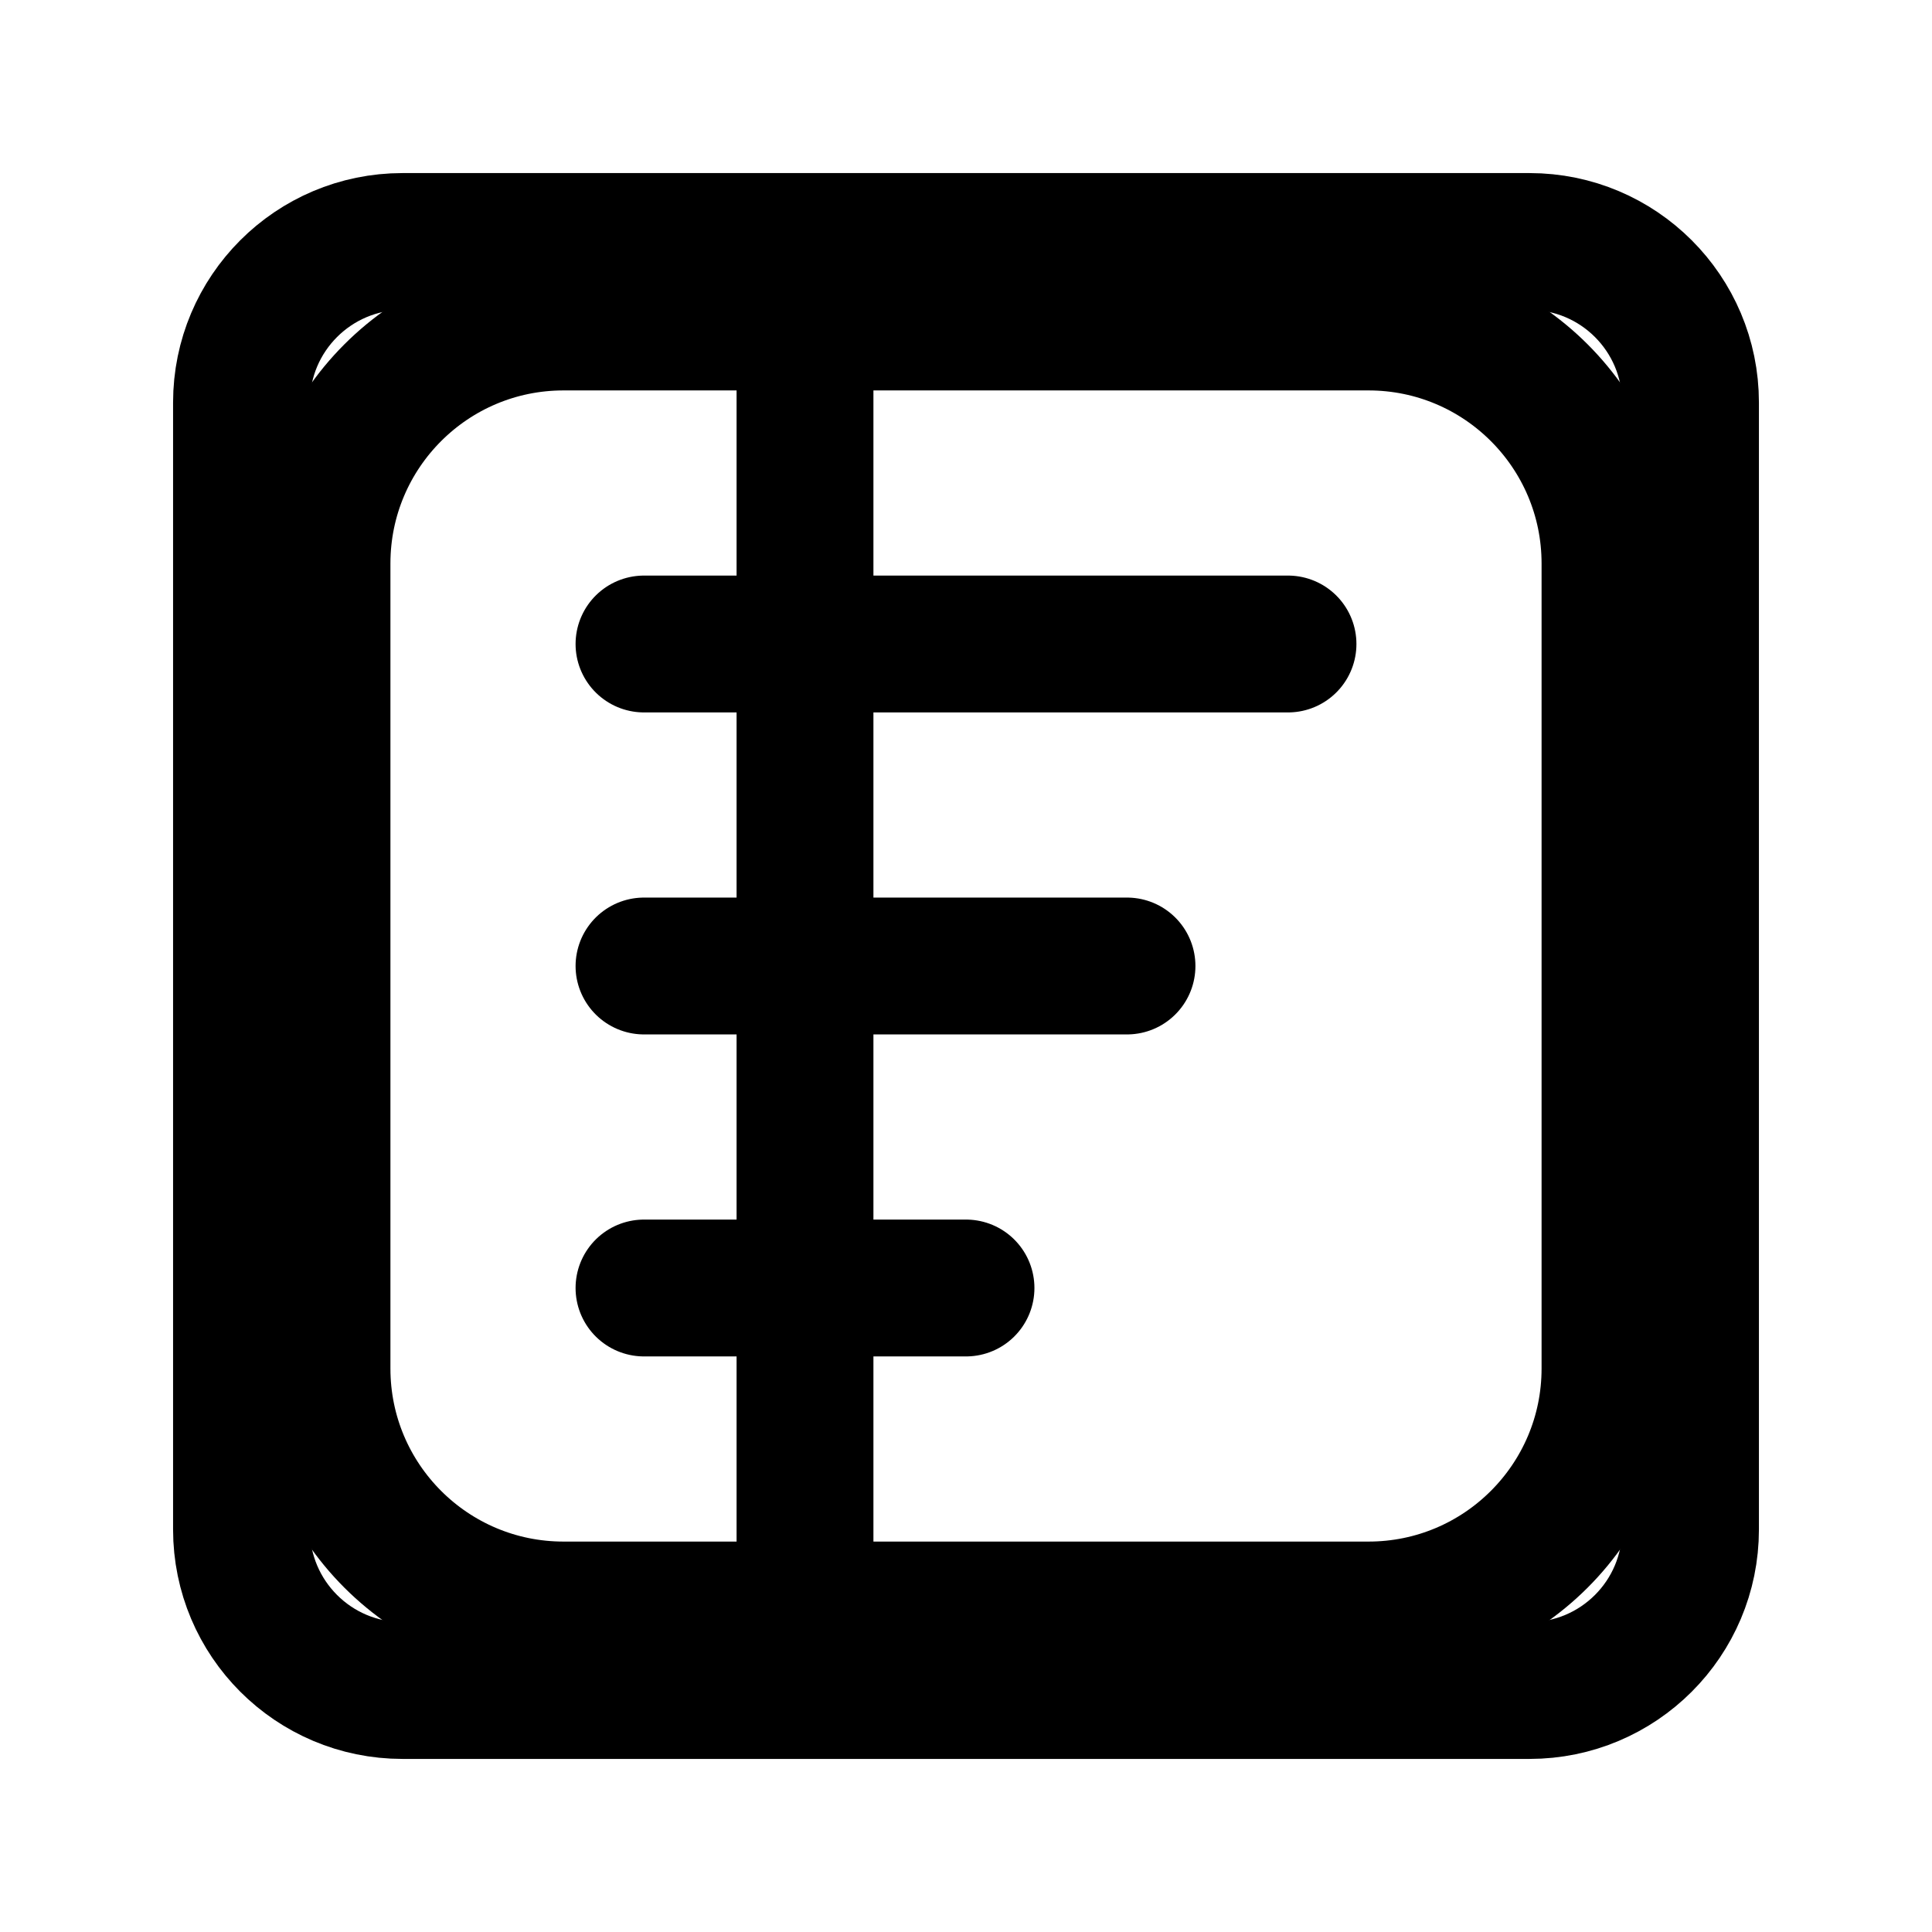
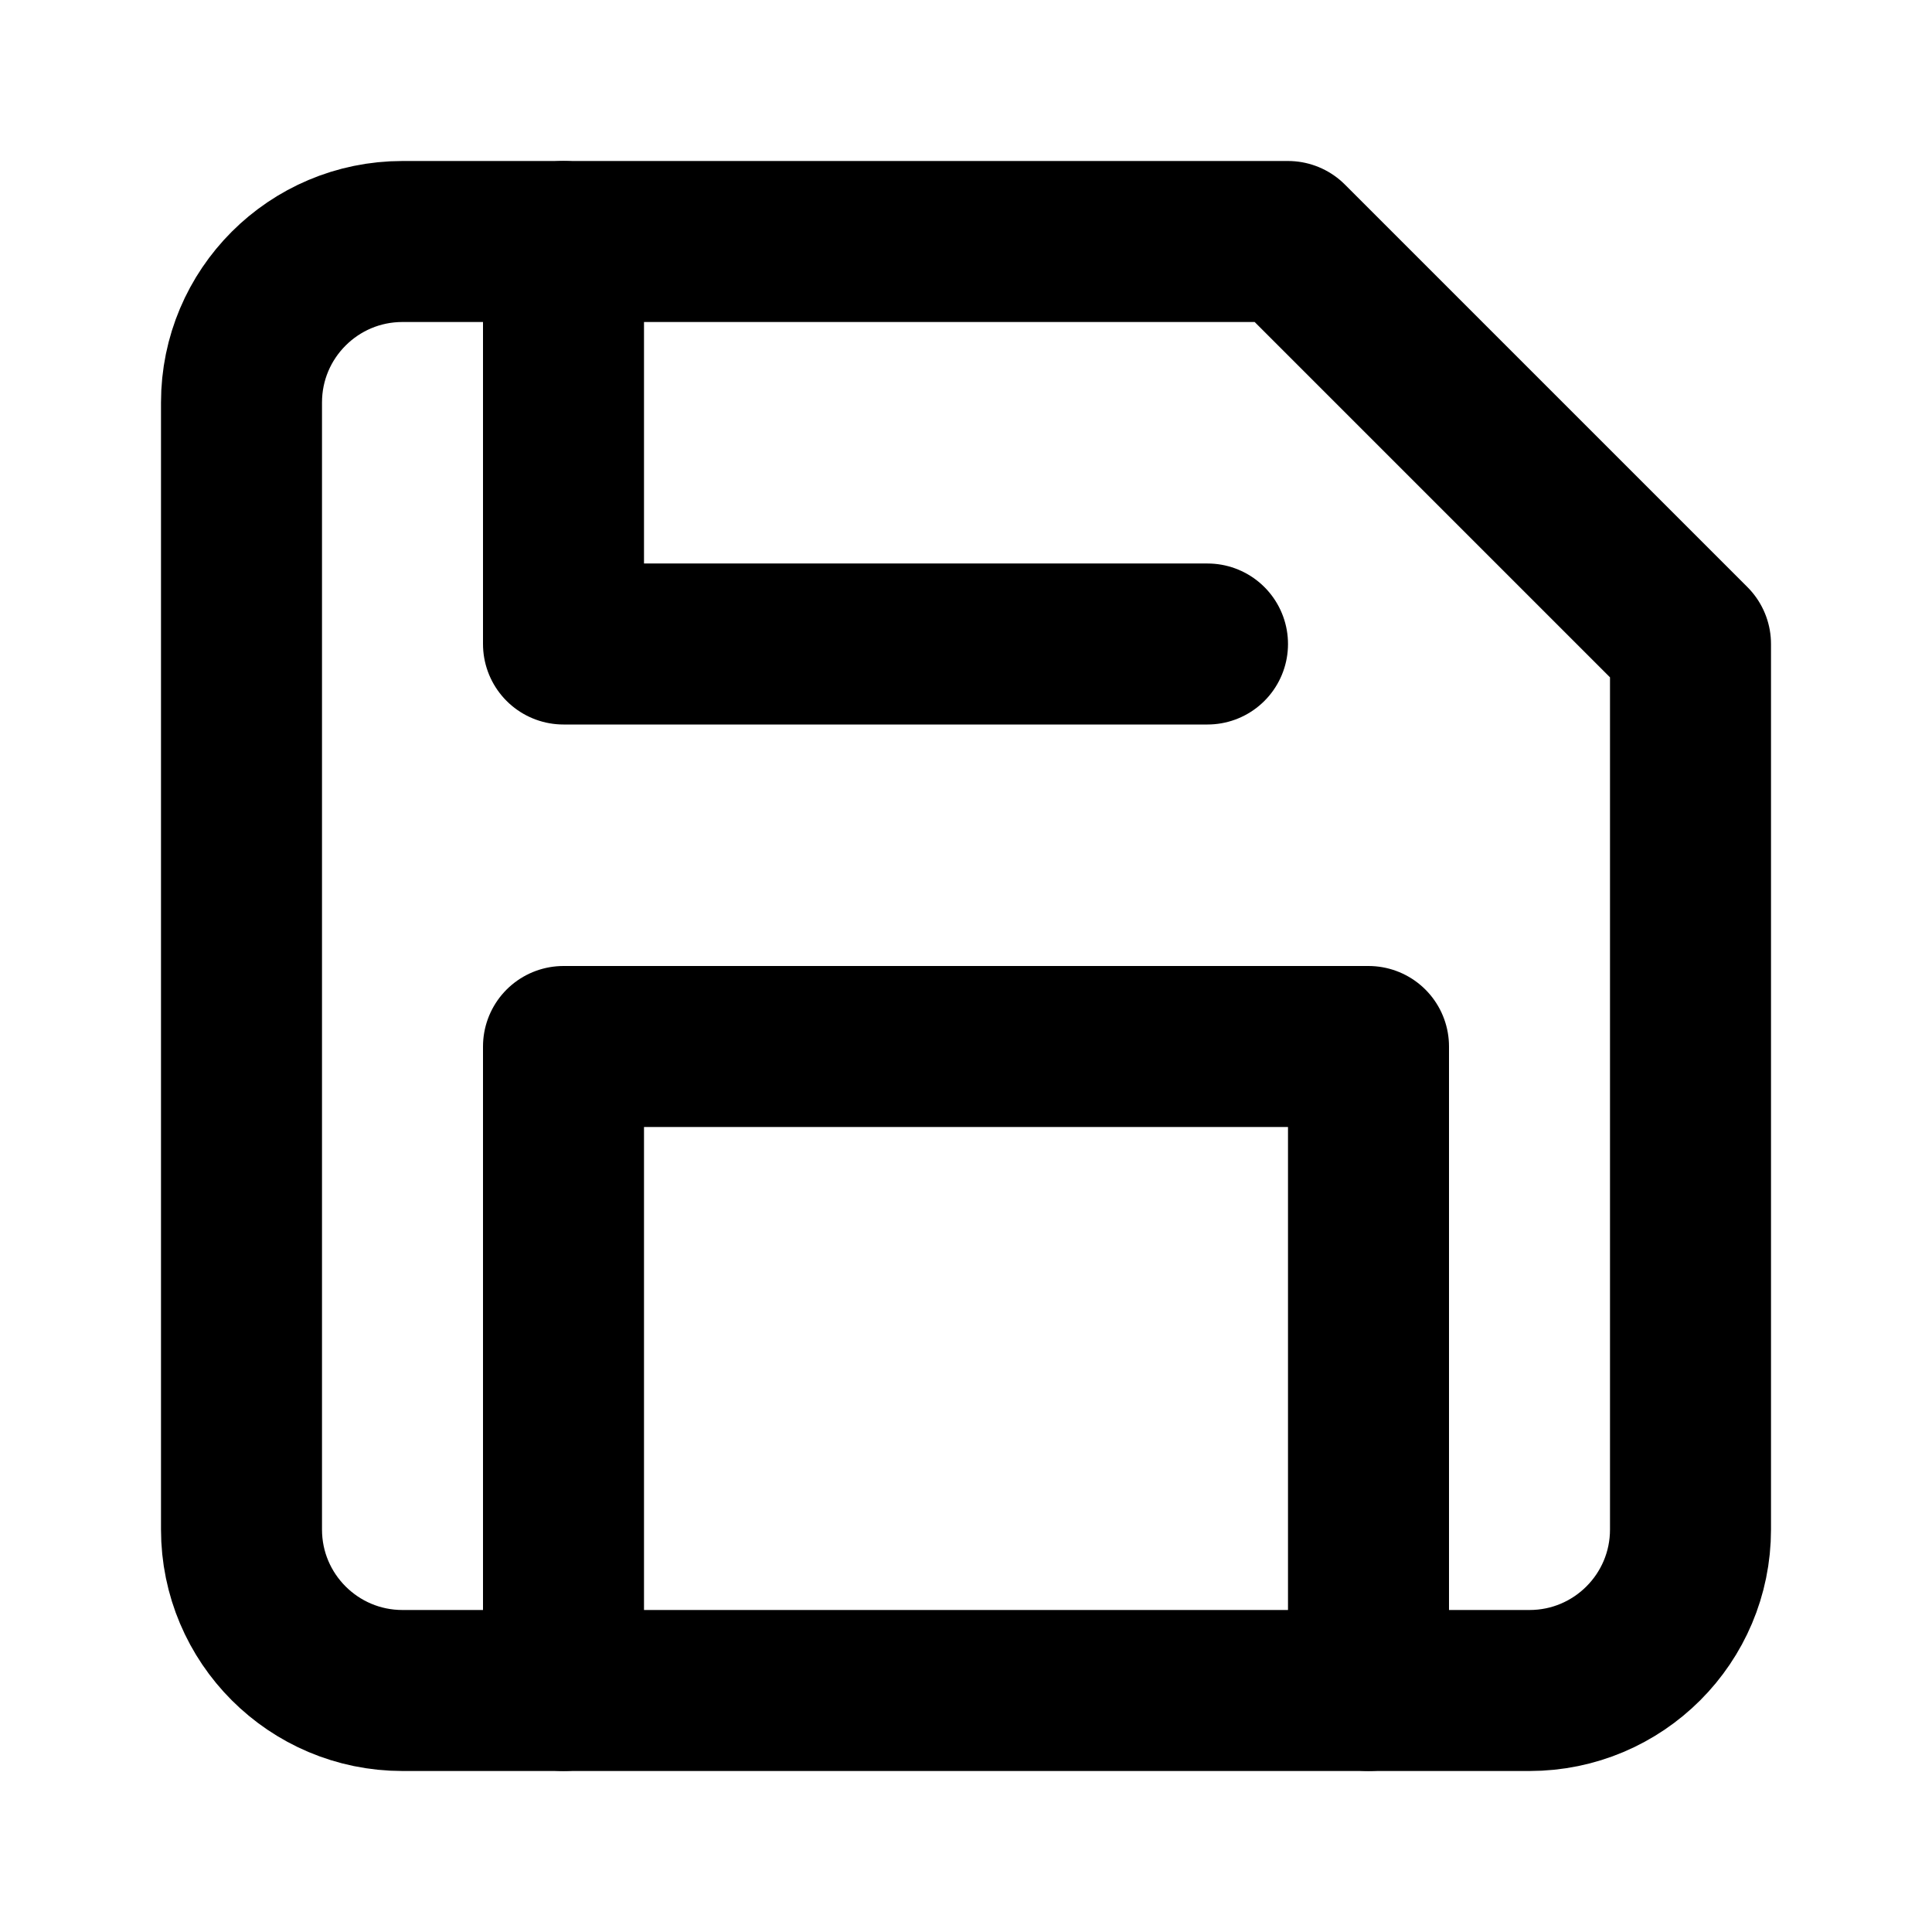
- <svg xmlns="http://www.w3.org/2000/svg" viewBox="0 0 24 24" fill="none" stroke="currentColor" stroke-width="1.7" stroke-linecap="round" stroke-linejoin="round">
-   <rect x="3" y="3" width="18" height="18" rx="2" />
-   <path d="M10.0 3v18" />
-   <rect x="4" y="4" width="16" height="16" rx="3" />
-   <path d="M8 8h8M8 12h6M8 16h4" />
+ <svg xmlns="http://www.w3.org/2000/svg" viewBox="0 0 24 24" fill="none" stroke="currentColor" stroke-width="2" stroke-linecap="round" stroke-linejoin="round">
+   <path d="M19 21H5a2 2 0 0 1-2-2V5a2 2 0 0 1 2-2h11l5 5v11a2 2 0 0 1-2 2Z" />
+   <path d="M17 21v-8H7v8" />
+   <path d="M7 3v5h8" />
</svg>
